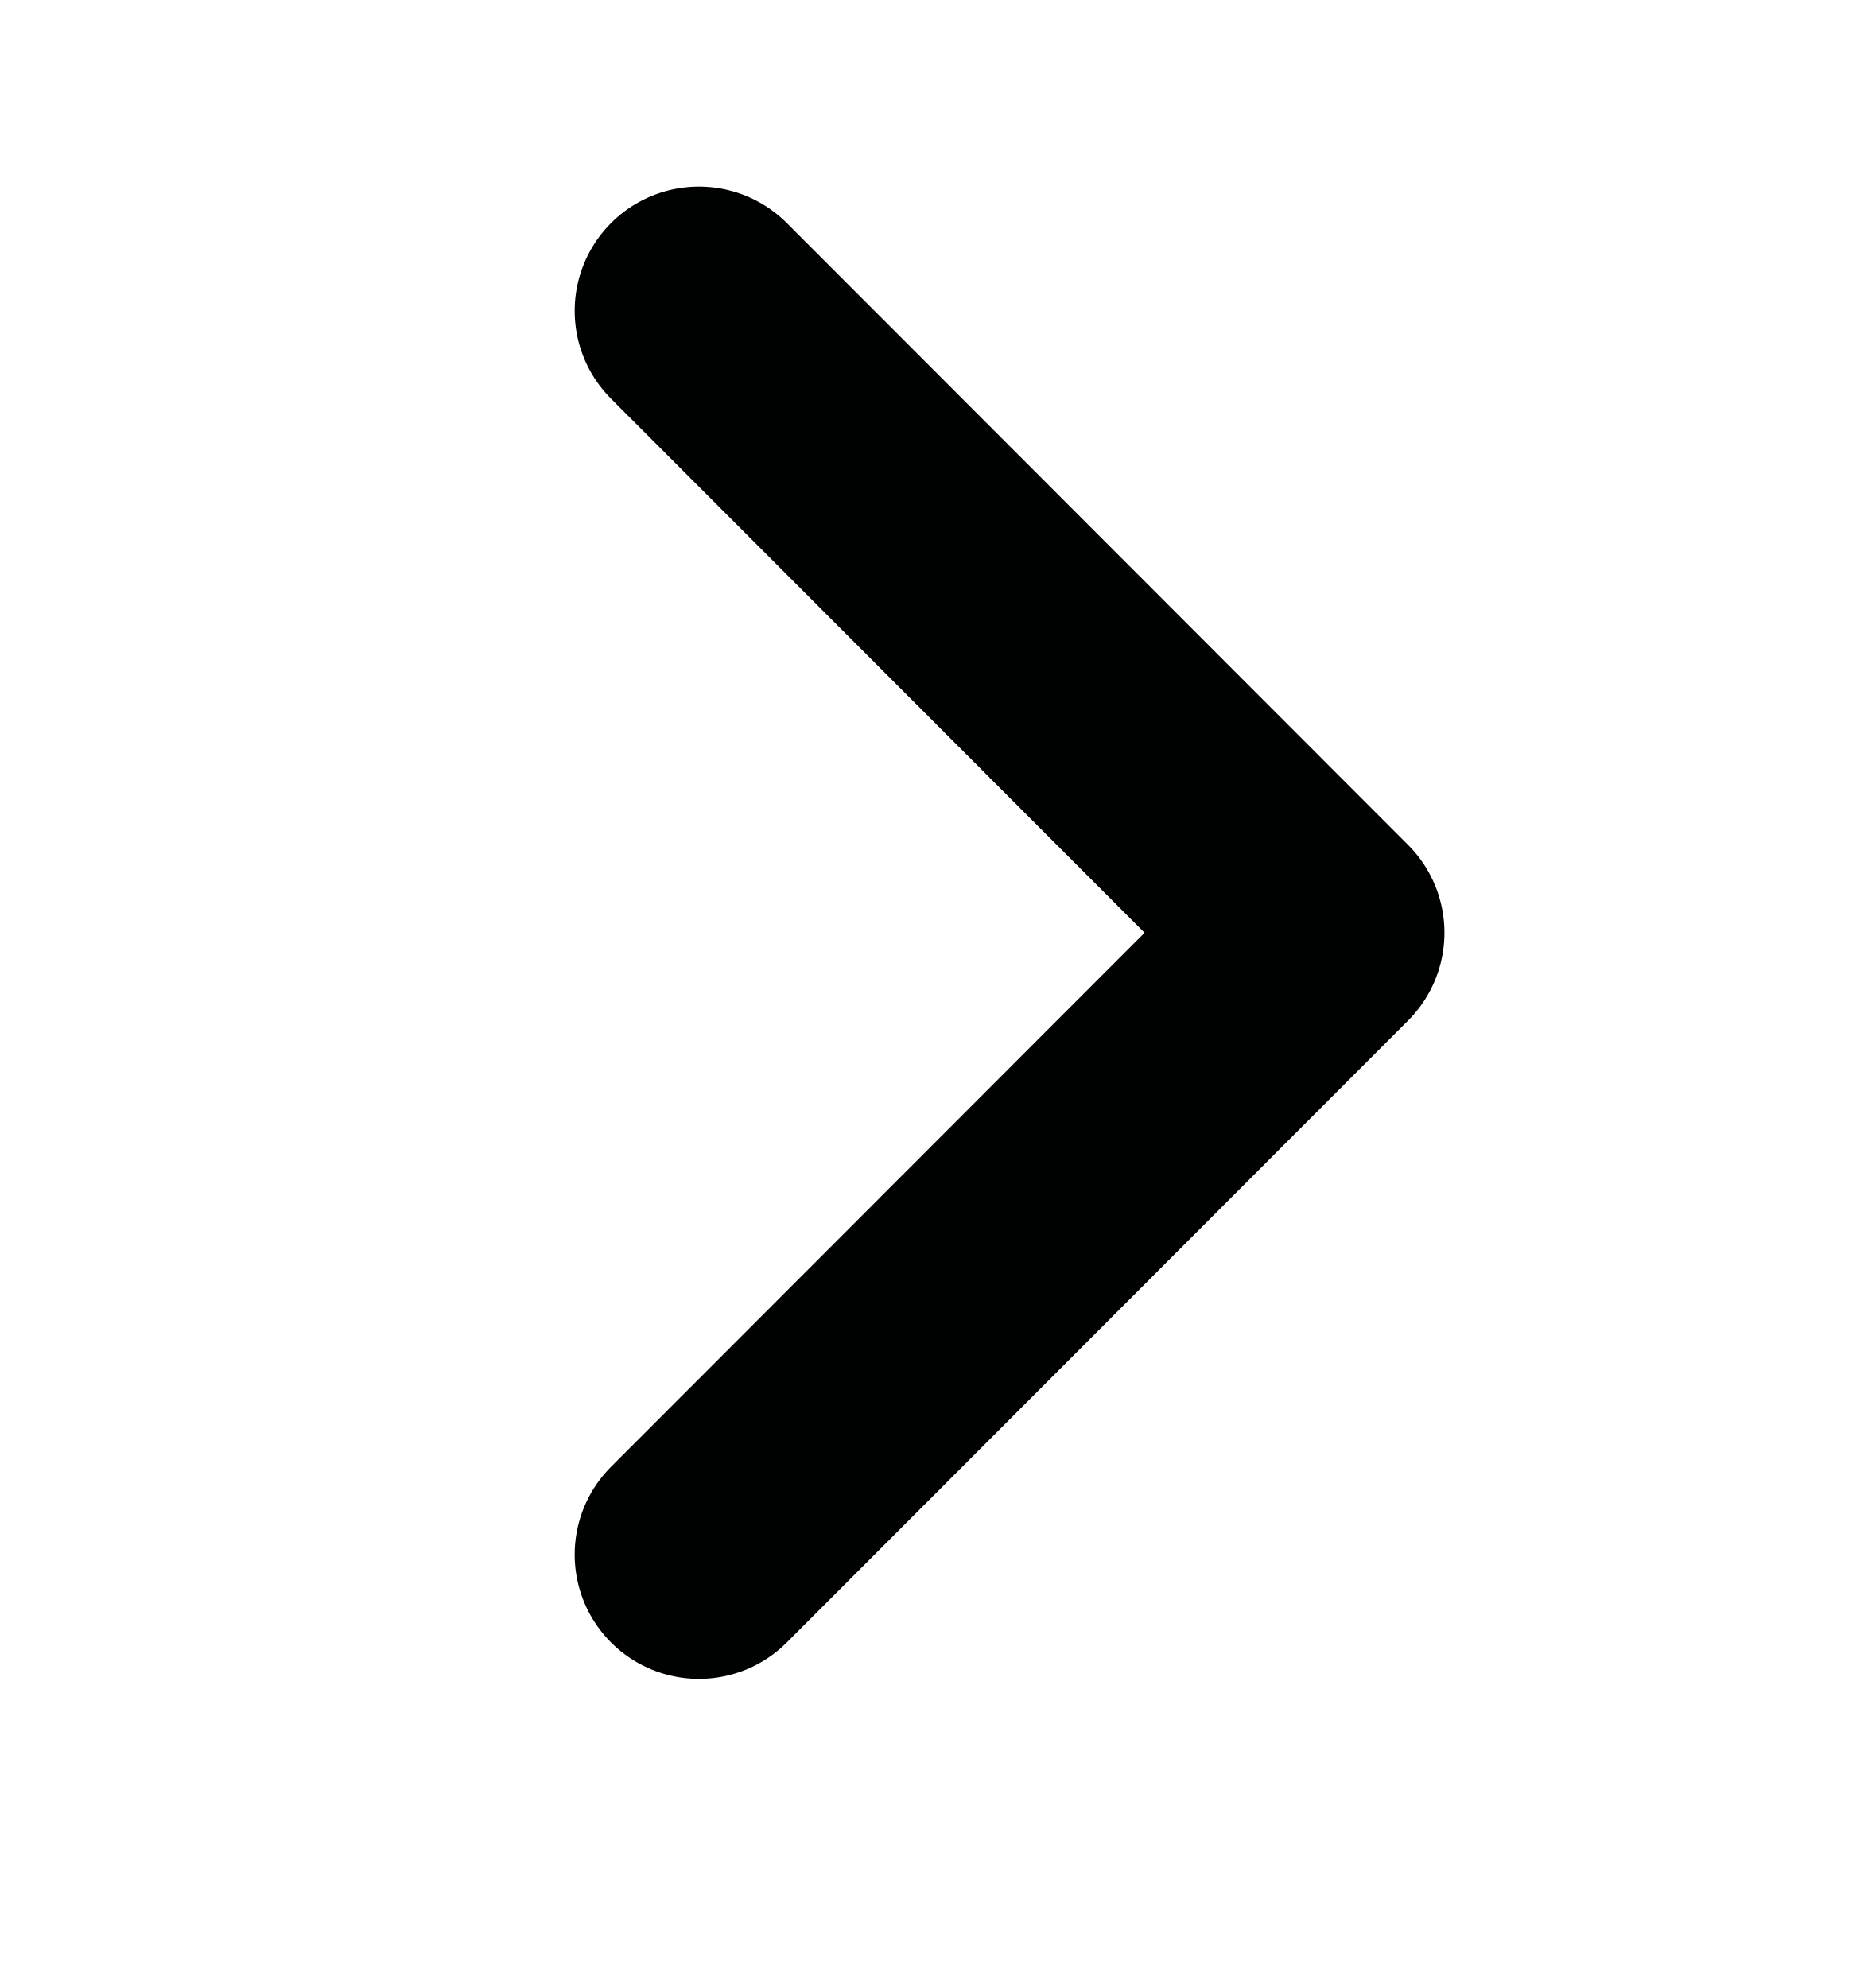
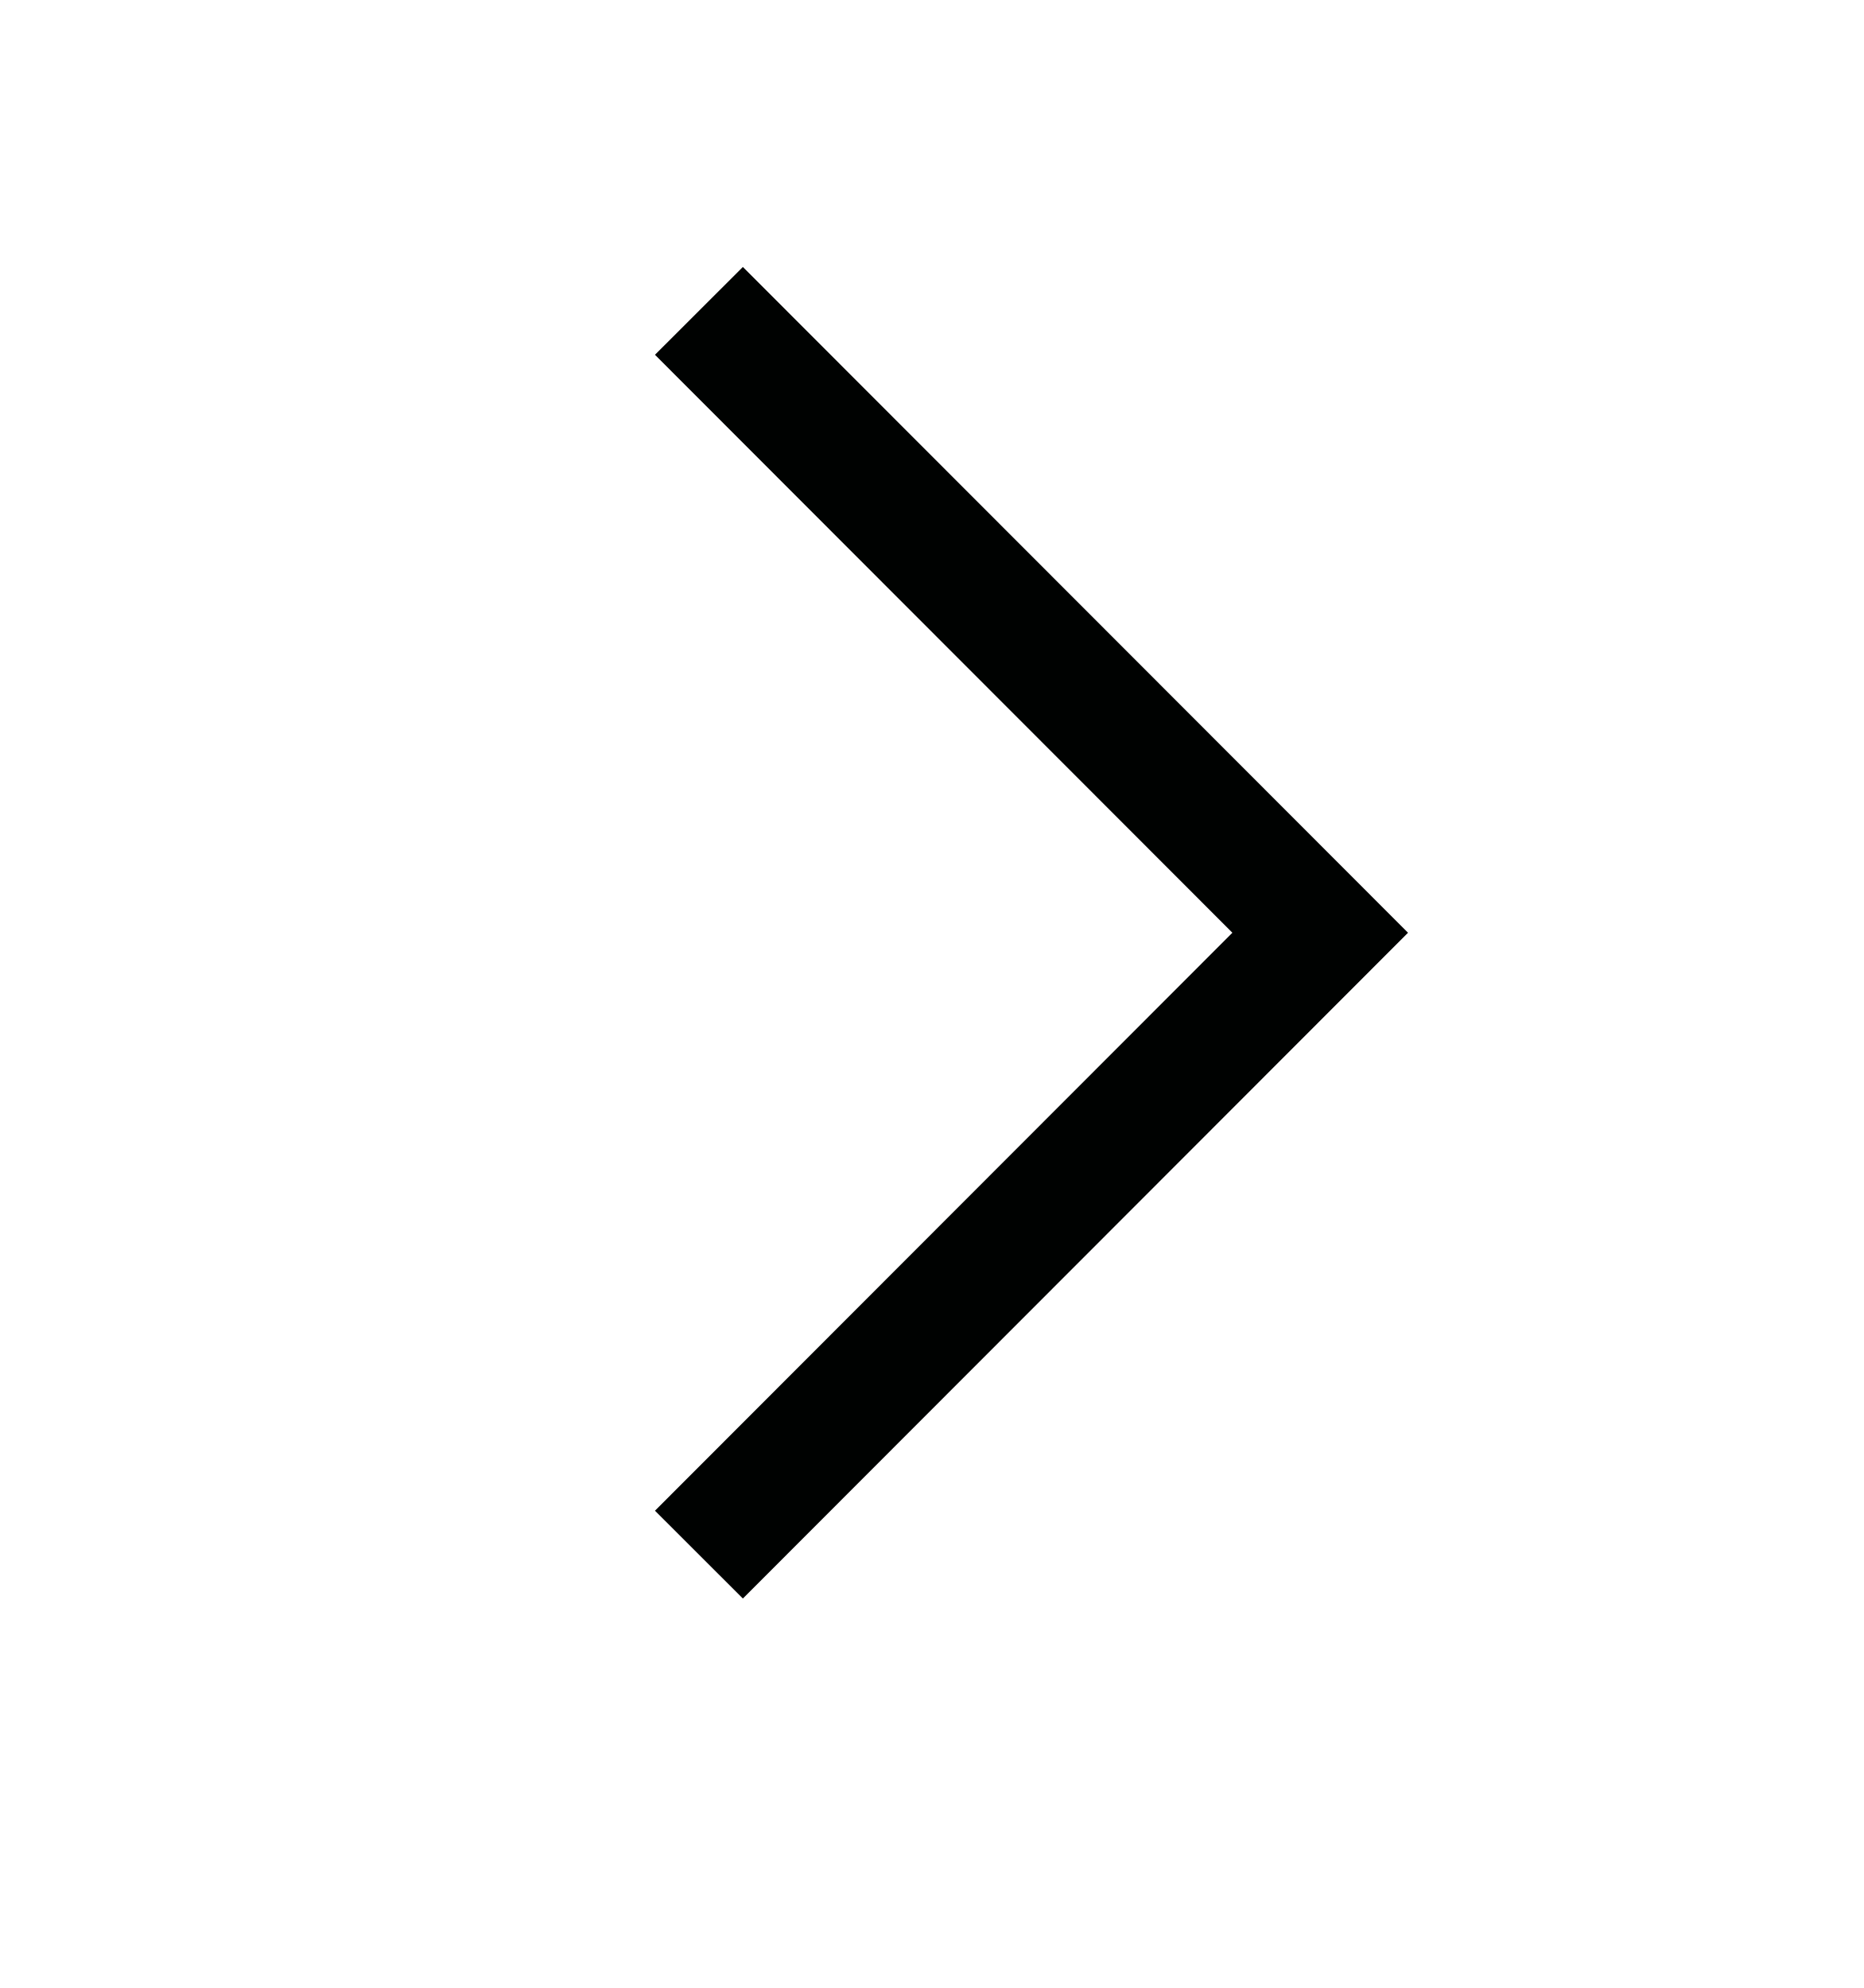
<svg xmlns="http://www.w3.org/2000/svg" width="15" height="16" viewBox="0 0 15 16" fill="none">
-   <path d="M5.625 2.502L10.625 7.507L5.625 12.512" stroke="#000201" stroke-width="2" stroke-linecap="round" stroke-linejoin="round" />
+   <path d="M5.625 2.502L10.625 7.507L5.625 12.512" stroke="#000201" strokeWidth="2" strokeLinecap="round" strokeLinejoin="round" />
</svg>
